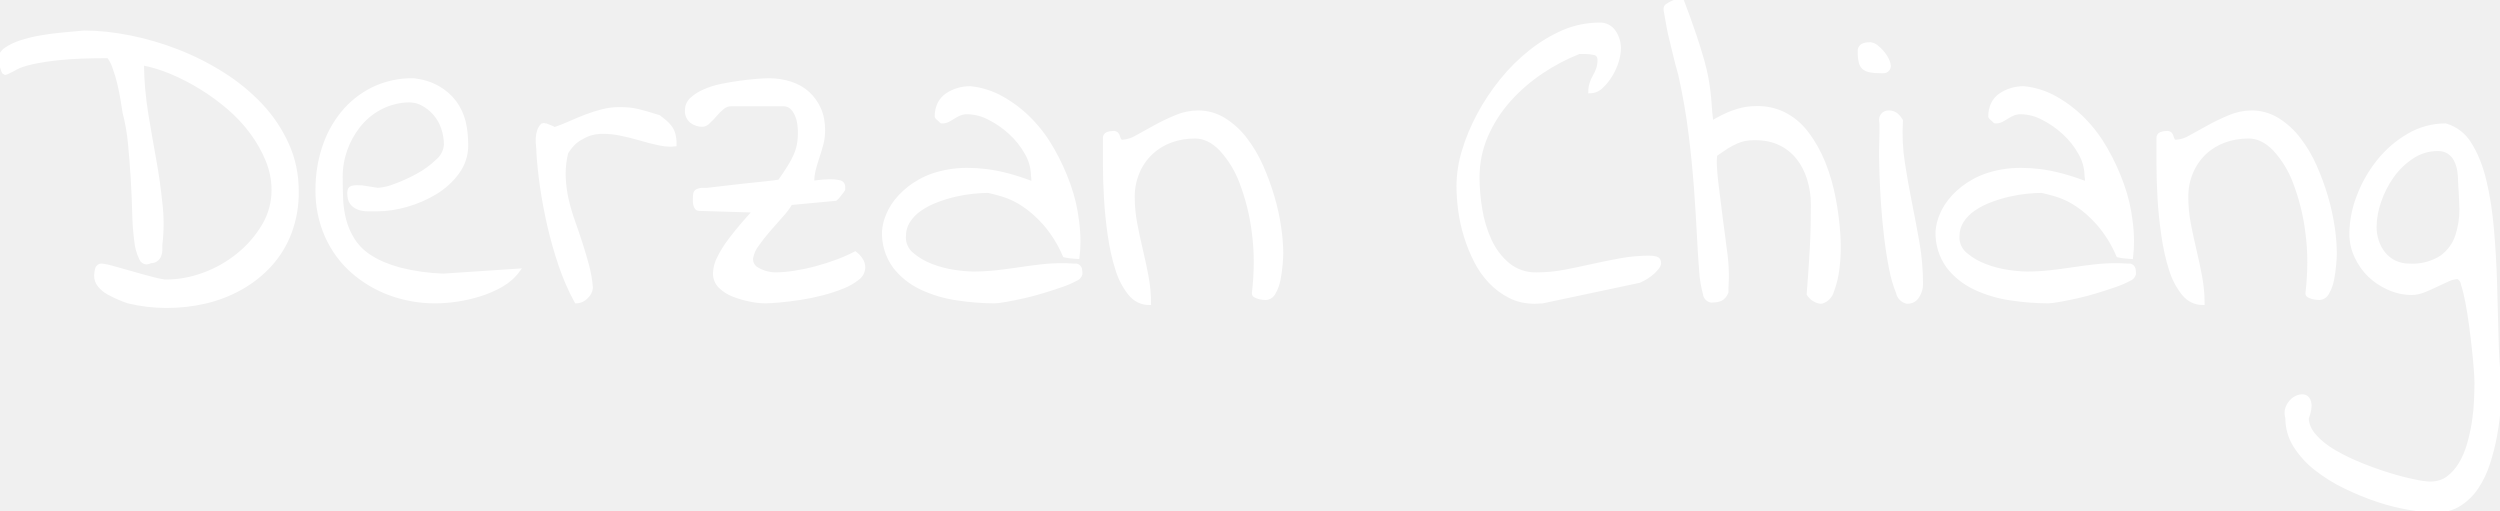
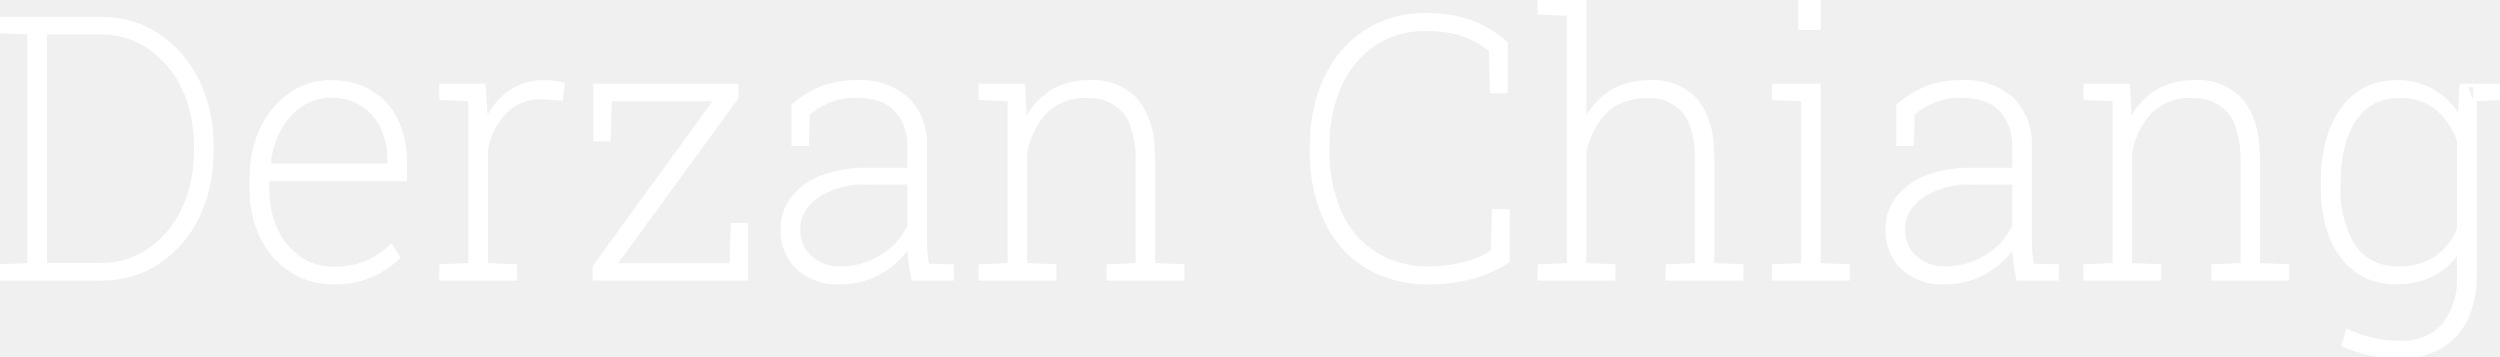
- <svg xmlns="http://www.w3.org/2000/svg" width="700.195" height="143.088" viewBox="0 0 700.195 143.088">
+ <svg xmlns="http://www.w3.org/2000/svg" width="682.91" height="97.519" viewBox="0 0 682.91 97.519">
  <g id="svgGroup" stroke-linecap="round" fill-rule="evenodd" font-size="9pt" stroke="#000" stroke-width="0.25mm" fill="#ffffff" style="stroke:#ffffff;stroke-width:0.25mm;fill:#ffffff">
-     <path d="M 46.055 78.75 L 46.641 78.75 Q 51.797 78.75 57.07 76.816 Q 62.344 74.883 66.68 71.367 A 30.536 30.536 0 0 0 73.77 63.223 A 19.252 19.252 0 0 0 76.523 53.203 Q 76.523 48.984 74.883 44.941 A 36.067 36.067 0 0 0 70.488 37.148 Q 67.734 33.398 64.043 30.234 A 61.106 61.106 0 0 0 56.25 24.551 Q 52.148 22.031 47.93 20.273 A 39.454 39.454 0 0 0 39.844 17.813 A 95.331 95.331 0 0 0 41.074 31.992 A 940.337 940.337 0 0 0 43.301 44.824 A 152.973 152.973 0 0 1 45 56.836 A 49.136 49.136 0 0 1 45.352 62.695 A 49.136 49.136 0 0 1 45 68.555 L 45 70.02 A 4.217 4.217 0 0 1 44.707 71.543 Q 44.414 72.305 43.77 72.773 A 2.617 2.617 0 0 1 42.188 73.242 A 2.521 2.521 0 0 1 41.018 73.583 A 1.749 1.749 0 0 1 39.492 72.539 A 14.478 14.478 0 0 1 38.086 67.559 A 70.898 70.898 0 0 1 37.5 59.648 Q 37.383 55.078 37.09 50.098 A 254.99 254.99 0 0 0 36.328 40.313 A 55.457 55.457 0 0 0 34.805 31.523 A 447.789 447.789 0 0 1 34.219 27.891 Q 33.867 25.664 33.281 23.262 A 40.071 40.071 0 0 0 31.934 18.809 A 9.857 9.857 0 0 0 30.352 15.82 Q 21.914 15.82 16.875 16.348 A 67.096 67.096 0 0 0 8.848 17.578 Q 5.859 18.281 4.512 19.043 A 28.501 28.501 0 0 1 2.109 20.273 L 1.875 20.391 A 0.899 0.899 0 0 1 1.523 20.508 A 0.18 0.18 0 0 1 1.289 20.391 Q 1.172 20.273 1.055 20.273 A 1.272 1.272 0 0 1 0.82 19.805 L 0.527 18.926 A 38.604 38.604 0 0 1 0.176 17.813 A 3.412 3.412 0 0 1 0 16.992 L 0 16.523 Q 0 14.883 1.699 13.711 A 16.307 16.307 0 0 1 5.918 11.719 A 40.107 40.107 0 0 1 11.484 10.371 Q 14.531 9.844 17.168 9.609 A 587.036 587.036 0 0 0 21.621 9.199 A 71.643 71.643 0 0 1 23.555 9.023 Q 29.531 9.023 36.328 10.371 Q 43.125 11.719 49.746 14.297 A 73.921 73.921 0 0 1 62.402 20.684 A 54.409 54.409 0 0 1 73.066 29.414 A 40.062 40.062 0 0 1 80.449 40.43 Q 83.203 46.523 83.203 53.555 A 31.981 31.981 0 0 1 81.211 65.156 A 28.578 28.578 0 0 1 75.703 74.18 A 32.591 32.591 0 0 1 67.5 80.684 A 37.674 37.674 0 0 1 57.539 84.551 Q 52.266 85.781 46.699 85.781 A 45.484 45.484 0 0 1 35.859 84.492 A 36.265 36.265 0 0 1 33.281 83.496 A 30.18 30.18 0 0 1 30.293 82.031 Q 28.828 81.211 27.832 79.98 Q 26.836 78.75 26.836 77.227 A 6.839 6.839 0 0 1 27.129 75.293 A 1.353 1.353 0 0 1 28.594 74.297 A 17.101 17.101 0 0 1 31.582 74.941 A 251.169 251.169 0 0 1 36.797 76.406 A 199.822 199.822 0 0 0 42.305 77.93 A 31.565 31.565 0 0 0 46.055 78.75 Z M 640.326 115.604 A 5.341 5.341 0 0 0 640.547 117.07 A 14.459 14.459 0 0 0 642.773 124.863 A 25.24 25.24 0 0 0 648.633 131.309 A 44.853 44.853 0 0 0 656.836 136.406 Q 661.406 138.633 666.035 140.156 A 59.343 59.343 0 0 0 674.941 142.383 Q 679.219 143.086 682.266 143.086 Q 686.016 143.086 688.887 141.27 A 16.279 16.279 0 0 0 693.75 136.465 Q 695.742 133.477 696.973 129.668 Q 698.203 125.859 698.906 121.992 A 75.778 75.778 0 0 0 699.902 114.434 Q 700.195 110.742 700.195 108.047 A 149.649 149.649 0 0 1 699.316 94.512 Q 699.141 87.07 698.906 79.336 Q 698.672 71.602 698.027 64.16 Q 697.383 56.719 695.918 50.625 Q 694.453 44.531 691.816 40.371 A 11.73 11.73 0 0 0 684.961 35.039 A 20.385 20.385 0 0 0 674.59 37.852 Q 669.727 40.664 666.152 45.117 Q 662.578 49.57 660.527 54.961 A 29.547 29.547 0 0 0 658.477 65.508 A 14.937 14.937 0 0 0 659.883 71.836 Q 661.289 74.883 663.574 77.109 A 18.467 18.467 0 0 0 669.023 80.742 A 15.727 15.727 0 0 0 675.469 82.148 Q 677.109 82.148 678.867 81.445 A 54.545 54.545 0 0 0 682.324 79.922 A 114.874 114.874 0 0 1 685.605 78.398 A 6.97 6.97 0 0 1 688.359 77.695 A 2.266 2.266 0 0 1 689.707 79.57 Q 690.352 81.445 690.938 84.492 A 116.103 116.103 0 0 1 691.992 91.055 A 265.448 265.448 0 0 1 692.813 97.852 Q 693.164 101.133 693.34 103.652 A 59.619 59.619 0 0 1 693.516 107.109 A 126.635 126.635 0 0 1 693.398 112.031 A 55.242 55.242 0 0 1 692.813 118.066 A 50.433 50.433 0 0 1 691.465 124.277 Q 690.586 127.383 689.121 129.844 A 13.444 13.444 0 0 1 685.605 133.828 Q 683.555 135.352 680.625 135.352 A 22.793 22.793 0 0 1 676.406 134.766 A 69.32 69.32 0 0 1 669.492 133.008 A 98.083 98.083 0 0 1 661.523 130.195 A 59.031 59.031 0 0 1 653.965 126.563 Q 650.508 124.57 648.34 122.109 Q 646.172 119.648 646.172 117.07 A 10.046 10.046 0 0 0 646.961 113.673 A 3.796 3.796 0 0 0 646.934 113.203 Q 646.758 111.797 645.996 111.27 A 2.096 2.096 0 0 0 644.773 110.904 A 3.167 3.167 0 0 0 644.121 110.977 Q 643.008 111.211 642.07 112.031 A 5.528 5.528 0 0 0 640.605 114.141 A 3.827 3.827 0 0 0 640.326 115.604 Z M 289.336 50.156 L 289.219 49.102 A 12.736 12.736 0 0 0 287.461 42.891 A 22.442 22.442 0 0 0 282.949 37.207 A 25.936 25.936 0 0 0 277.031 33.105 A 13.612 13.612 0 0 0 270.938 31.523 A 5.499 5.499 0 0 0 268.887 31.875 A 10.019 10.019 0 0 0 267.188 32.754 Q 266.367 33.281 265.605 33.691 A 3.78 3.78 0 0 1 263.789 34.102 A 0.18 0.18 0 0 1 263.555 33.984 L 263.32 33.75 A 11.863 11.863 0 0 0 262.676 33.164 A 1.12 1.12 0 0 1 262.266 32.695 A 8.041 8.041 0 0 1 263.027 29.063 A 6.461 6.461 0 0 1 265.137 26.602 A 11.009 11.009 0 0 1 268.184 25.137 Q 269.883 24.609 271.758 24.609 A 22.773 22.773 0 0 1 280.723 27.48 A 35.096 35.096 0 0 1 288.574 33.516 Q 292.148 37.148 294.844 41.895 A 62.127 62.127 0 0 1 299.355 51.738 A 45.926 45.926 0 0 1 301.758 61.992 A 43.867 43.867 0 0 1 302.141 67.664 A 35.512 35.512 0 0 1 301.875 72.07 A 11.36 11.36 0 0 1 301.172 72.012 A 78.798 78.798 0 0 0 299.883 71.895 A 7.518 7.518 0 0 1 298.711 71.719 L 298.125 71.602 A 34.133 34.133 0 0 0 292.617 62.695 Q 289.57 59.297 286.582 57.363 A 21.832 21.832 0 0 0 281.016 54.668 A 59.693 59.693 0 0 0 276.797 53.555 Q 275.039 53.555 272.637 53.789 Q 270.234 54.023 267.656 54.609 A 39.582 39.582 0 0 0 262.441 56.191 A 21.998 21.998 0 0 0 257.754 58.594 Q 255.703 60 254.473 61.934 Q 253.242 63.867 253.242 66.445 A 6.049 6.049 0 0 0 255.469 71.191 A 18.184 18.184 0 0 0 260.859 74.355 A 29.08 29.08 0 0 0 267.305 76.055 A 39.149 39.149 0 0 0 272.578 76.523 A 58.328 58.328 0 0 0 279.023 76.172 A 161.485 161.485 0 0 0 285.293 75.352 A 177.677 177.677 0 0 1 291.445 74.531 A 53.12 53.12 0 0 1 297.539 74.18 L 298.359 74.18 Q 298.945 74.18 299.59 74.238 Q 300.234 74.297 300.762 74.297 L 301.523 74.297 A 1.432 1.432 0 0 1 302.578 75.352 A 8.54 8.54 0 0 1 302.695 76.758 A 2.275 2.275 0 0 1 301.23 78.281 A 24.539 24.539 0 0 1 297.422 79.922 Q 295.078 80.742 292.207 81.621 A 72.843 72.843 0 0 1 286.699 83.086 A 122.784 122.784 0 0 1 281.777 84.082 Q 279.492 84.492 278.555 84.492 A 70.931 70.931 0 0 1 268.125 83.672 A 35.622 35.622 0 0 1 258.047 80.684 Q 253.477 78.516 250.488 74.648 A 15.824 15.824 0 0 1 247.5 64.688 A 14.587 14.587 0 0 1 248.672 60.117 Q 249.727 57.539 251.953 55.078 A 22.509 22.509 0 0 1 257.578 50.684 Q 260.977 48.75 265.605 47.93 A 30.726 30.726 0 0 1 270.964 47.488 A 44.05 44.05 0 0 1 276.152 47.813 Q 282.07 48.516 289.336 51.328 L 289.336 50.156 Z M 584.414 50.156 L 584.297 49.102 A 12.736 12.736 0 0 0 582.539 42.891 A 22.442 22.442 0 0 0 578.027 37.207 A 25.936 25.936 0 0 0 572.109 33.105 A 13.612 13.612 0 0 0 566.016 31.523 A 5.499 5.499 0 0 0 563.965 31.875 A 10.019 10.019 0 0 0 562.266 32.754 Q 561.445 33.281 560.684 33.691 A 3.78 3.78 0 0 1 558.867 34.102 A 0.18 0.18 0 0 1 558.633 33.984 L 558.398 33.75 A 11.863 11.863 0 0 0 557.754 33.164 A 1.12 1.12 0 0 1 557.344 32.695 A 8.041 8.041 0 0 1 558.105 29.063 A 6.461 6.461 0 0 1 560.215 26.602 A 11.009 11.009 0 0 1 563.262 25.137 Q 564.961 24.609 566.836 24.609 A 22.773 22.773 0 0 1 575.801 27.48 A 35.096 35.096 0 0 1 583.652 33.516 Q 587.227 37.148 589.922 41.895 A 62.127 62.127 0 0 1 594.434 51.738 A 45.926 45.926 0 0 1 596.836 61.992 A 43.867 43.867 0 0 1 597.219 67.664 A 35.512 35.512 0 0 1 596.953 72.07 A 11.36 11.36 0 0 1 596.25 72.012 A 78.798 78.798 0 0 0 594.961 71.895 A 7.518 7.518 0 0 1 593.789 71.719 L 593.203 71.602 A 34.133 34.133 0 0 0 587.695 62.695 Q 584.648 59.297 581.66 57.363 A 21.832 21.832 0 0 0 576.094 54.668 A 59.693 59.693 0 0 0 571.875 53.555 Q 570.117 53.555 567.715 53.789 Q 565.313 54.023 562.734 54.609 A 39.582 39.582 0 0 0 557.52 56.191 A 21.998 21.998 0 0 0 552.832 58.594 Q 550.781 60 549.551 61.934 Q 548.32 63.867 548.32 66.445 A 6.049 6.049 0 0 0 550.547 71.191 A 18.184 18.184 0 0 0 555.938 74.355 A 29.08 29.08 0 0 0 562.383 76.055 A 39.149 39.149 0 0 0 567.656 76.523 A 58.328 58.328 0 0 0 574.102 76.172 A 161.485 161.485 0 0 0 580.371 75.352 A 177.677 177.677 0 0 1 586.523 74.531 A 53.12 53.12 0 0 1 592.617 74.18 L 593.438 74.18 Q 594.023 74.18 594.668 74.238 Q 595.313 74.297 595.84 74.297 L 596.602 74.297 A 1.432 1.432 0 0 1 597.656 75.352 A 8.54 8.54 0 0 1 597.773 76.758 A 2.275 2.275 0 0 1 596.309 78.281 A 24.539 24.539 0 0 1 592.5 79.922 Q 590.156 80.742 587.285 81.621 A 72.843 72.843 0 0 1 581.777 83.086 A 122.784 122.784 0 0 1 576.855 84.082 Q 574.57 84.492 573.633 84.492 A 70.931 70.931 0 0 1 563.203 83.672 A 35.622 35.622 0 0 1 553.125 80.684 Q 548.555 78.516 545.566 74.648 A 15.824 15.824 0 0 1 542.578 64.688 A 14.587 14.587 0 0 1 543.75 60.117 Q 544.805 57.539 547.031 55.078 A 22.509 22.509 0 0 1 552.656 50.684 Q 556.055 48.75 560.684 47.93 A 30.726 30.726 0 0 1 566.042 47.488 A 44.05 44.05 0 0 1 571.23 47.813 Q 577.148 48.516 584.414 51.328 L 584.414 50.156 Z M 124.219 77.109 L 145.195 75.703 Q 143.32 78.281 140.449 79.922 A 30.239 30.239 0 0 1 134.355 82.559 Q 131.133 83.555 127.969 84.023 A 40.868 40.868 0 0 1 121.992 84.492 A 36.292 36.292 0 0 1 109.219 82.266 A 33.296 33.296 0 0 1 98.672 75.996 Q 94.102 71.953 91.465 66.152 A 31.232 31.232 0 0 1 88.828 53.086 Q 88.828 46.992 90.645 41.426 A 29.901 29.901 0 0 1 95.918 31.641 A 25.871 25.871 0 0 1 104.355 24.902 A 25.242 25.242 0 0 1 115.898 22.383 Q 119.766 22.852 122.637 24.492 A 15.287 15.287 0 0 1 127.324 28.535 Q 129.141 30.938 129.961 34.102 Q 130.664 37.148 130.664 40.664 A 12.676 12.676 0 0 1 128.203 48.281 Q 125.742 51.68 121.992 53.965 A 32.518 32.518 0 0 1 113.906 57.48 Q 109.57 58.711 105.82 58.711 L 102.949 58.711 A 7.047 7.047 0 0 1 100.313 58.242 A 4.266 4.266 0 0 1 98.438 56.836 Q 97.734 55.898 97.734 54.023 A 2.525 2.525 0 0 1 97.91 53.027 A 1.288 1.288 0 0 1 98.906 52.441 Q 99.727 52.266 101.367 52.383 Q 103.008 52.617 105.82 53.086 A 15.486 15.486 0 0 0 110.566 51.973 A 44.869 44.869 0 0 0 116.895 49.102 A 25.188 25.188 0 0 0 122.461 45.059 A 6.481 6.481 0 0 0 124.805 40.547 A 14.551 14.551 0 0 0 124.043 35.918 Q 123.281 33.633 121.758 31.875 A 11.881 11.881 0 0 0 118.184 29.063 Q 116.133 28.008 113.555 28.242 A 18.182 18.182 0 0 0 106.113 30.469 A 18.92 18.92 0 0 0 100.43 35.332 A 23.251 23.251 0 0 0 96.797 41.953 A 22.608 22.608 0 0 0 95.508 49.57 A 158.54 158.54 0 0 0 95.625 55.664 A 27.95 27.95 0 0 0 96.504 61.641 A 19.897 19.897 0 0 0 98.965 67.266 A 15.52 15.52 0 0 0 103.887 72.012 Q 107.109 74.063 112.031 75.41 A 57.498 57.498 0 0 0 124.219 77.109 Z M 466.406 2.813 L 466.406 2.344 A 1.122 1.122 0 0 1 466.992 1.465 A 8.717 8.717 0 0 1 468.34 0.703 Q 469.102 0.352 469.863 0.176 A 5.75 5.75 0 0 1 471.094 0 A 261.491 261.491 0 0 1 474.668 9.902 A 153.022 153.022 0 0 1 476.836 16.875 Q 477.656 19.805 478.008 21.797 A 77.797 77.797 0 0 1 478.594 25.664 A 59.223 59.223 0 0 1 478.945 29.531 Q 479.063 31.523 479.414 34.336 Q 485.508 30.586 490.488 30.234 A 22.525 22.525 0 0 1 492.074 30.177 A 16.874 16.874 0 0 1 499.336 31.699 A 18.226 18.226 0 0 1 506.074 37.266 Q 508.945 41.016 510.82 45.703 Q 512.695 50.391 513.691 55.664 A 80.849 80.849 0 0 1 514.98 65.859 A 57.558 57.558 0 0 1 515.085 69.278 A 45.073 45.073 0 0 1 514.746 74.941 A 26.244 26.244 0 0 1 513.164 81.621 A 4.376 4.376 0 0 1 510.352 84.551 A 2.146 2.146 0 0 1 509.862 84.607 A 4.849 4.849 0 0 1 506.484 82.383 Q 506.719 79.336 506.953 76.055 A 369.661 369.661 0 0 0 507.363 69.492 Q 507.539 66.211 507.598 63.047 Q 507.656 59.883 507.656 57.305 A 23.98 23.98 0 0 0 506.602 50.156 Q 505.547 46.758 503.555 44.238 A 14.248 14.248 0 0 0 498.574 40.254 Q 495.586 38.789 491.484 38.789 Q 489.844 38.789 488.672 39.023 Q 487.5 39.258 486.328 39.785 A 27.933 27.933 0 0 0 483.75 41.133 A 282.231 282.231 0 0 0 480.469 43.359 Q 480.469 43.594 480.41 44.238 A 14.282 14.282 0 0 0 480.352 45 Q 480.352 47.578 480.879 51.855 A 2770.141 2770.141 0 0 0 481.992 60.762 Q 482.578 65.391 483.164 69.727 A 54.867 54.867 0 0 1 483.75 76.758 L 483.75 77.695 Q 483.75 78.398 483.691 79.219 Q 483.633 80.039 483.633 80.742 L 483.633 81.797 A 3.569 3.569 0 0 1 481.934 83.848 Q 480.938 84.258 479.531 84.258 A 1.589 1.589 0 0 1 479.27 84.28 A 2.248 2.248 0 0 1 477.422 82.266 A 31.301 31.301 0 0 1 476.367 75.82 Q 476.016 71.602 475.723 65.625 A 536.61 536.61 0 0 0 474.902 52.5 A 306.971 306.971 0 0 0 473.379 37.324 Q 472.383 29.297 470.508 20.859 Q 469.57 17.578 469.043 15.293 A 165.416 165.416 0 0 0 468.047 11.191 Q 467.578 9.375 467.227 7.441 A 626.199 626.199 0 0 1 466.406 2.813 Z M 211.289 59.063 L 195.82 58.594 Q 195.352 58.594 195.059 58.242 A 2.039 2.039 0 0 1 194.648 57.363 A 4.6 4.6 0 0 1 194.531 56.367 L 194.531 55.781 Q 194.531 54.727 194.648 54.199 Q 194.766 53.672 195.234 53.438 A 4.165 4.165 0 0 1 196.406 53.086 L 198.047 53.086 Q 199.219 52.969 202.031 52.617 A 349.661 349.661 0 0 1 208.125 51.914 A 1229.873 1229.873 0 0 1 214.277 51.27 Q 217.148 50.977 218.32 50.742 A 90.107 90.107 0 0 0 221.016 46.699 A 25.702 25.702 0 0 0 222.715 43.535 Q 223.359 42.07 223.652 40.547 A 19.512 19.512 0 0 0 223.945 36.914 A 16.809 16.809 0 0 0 223.77 34.688 Q 223.594 33.398 223.066 32.168 Q 222.539 30.938 221.66 30.117 A 3.215 3.215 0 0 0 219.375 29.297 L 204.727 29.297 Q 203.438 29.297 202.324 30.234 A 15.993 15.993 0 0 0 200.332 32.227 A 16.625 16.625 0 0 1 198.516 34.102 A 2.571 2.571 0 0 1 196.875 35.039 A 5.012 5.012 0 0 1 193.594 33.984 A 3.71 3.71 0 0 1 192.305 30.938 Q 192.305 29.063 193.652 27.773 A 12.525 12.525 0 0 1 197.227 25.488 A 23.028 23.028 0 0 1 202.031 23.965 Q 204.609 23.438 207.188 23.086 Q 209.766 22.734 211.934 22.559 A 44.394 44.394 0 0 1 215.273 22.383 Q 218.555 22.383 221.426 23.32 Q 224.297 24.258 226.289 26.074 Q 228.281 27.891 229.453 30.469 Q 230.625 33.047 230.625 36.445 A 14.989 14.989 0 0 1 230.156 40.313 A 60.024 60.024 0 0 1 229.102 43.828 A 60.024 60.024 0 0 0 228.047 47.344 A 14.504 14.504 0 0 0 227.578 51.094 A 32.067 32.067 0 0 0 229.043 50.918 Q 230.391 50.742 232.031 50.684 Q 233.672 50.625 234.961 50.918 A 1.368 1.368 0 0 1 236.25 52.266 L 236.25 52.559 L 236.25 52.734 L 236.25 53.086 Q 235.898 53.672 235.02 54.727 A 4.987 4.987 0 0 1 234.023 55.781 L 221.484 56.953 A 20.86 20.86 0 0 1 218.789 60.527 A 182.078 182.078 0 0 0 215.273 64.512 A 54.734 54.734 0 0 0 212.109 68.555 A 8.635 8.635 0 0 0 210.469 72.188 A 3.253 3.253 0 0 0 210.435 72.648 A 3.14 3.14 0 0 0 211.641 75.059 A 10.426 10.426 0 0 0 217.031 76.758 Q 219.609 76.758 222.598 76.289 A 57.466 57.466 0 0 0 228.633 75 Q 231.68 74.18 234.492 73.125 A 44.069 44.069 0 0 0 239.531 70.898 A 7.078 7.078 0 0 1 241.172 72.656 Q 241.875 73.711 241.875 74.883 A 3.95 3.95 0 0 1 240.234 77.988 A 16.414 16.414 0 0 1 236.016 80.391 Q 233.438 81.445 230.273 82.266 A 61.632 61.632 0 0 1 224.004 83.555 Q 220.898 84.023 218.262 84.258 Q 215.625 84.492 214.219 84.492 A 21.748 21.748 0 0 1 210.176 84.023 A 27.937 27.937 0 0 1 205.488 82.676 A 10.762 10.762 0 0 1 201.68 80.273 A 5.097 5.097 0 0 1 200.156 76.523 A 10.12 10.12 0 0 1 201.387 72.07 Q 202.617 69.609 204.434 67.207 Q 206.25 64.805 208.125 62.637 A 170.456 170.456 0 0 1 211.289 59.063 Z M 459.141 78.75 L 432.07 84.492 Q 431.836 84.492 431.074 84.551 Q 430.313 84.609 429.844 84.609 Q 425.977 84.609 422.871 83.027 A 20.268 20.268 0 0 1 417.363 78.926 A 24.565 24.565 0 0 1 413.262 73.066 A 43.365 43.365 0 0 1 410.449 66.094 A 43.973 43.973 0 0 1 408.867 58.828 A 53.288 53.288 0 0 1 408.398 52.031 A 34.145 34.145 0 0 1 409.922 42.246 Q 411.445 37.148 414.141 32.109 Q 416.836 27.07 420.527 22.5 A 51.403 51.403 0 0 1 428.672 14.414 A 41.475 41.475 0 0 1 438.047 8.789 A 26.063 26.063 0 0 1 447.891 6.797 A 4.732 4.732 0 0 1 452.109 8.906 A 8.267 8.267 0 0 1 453.516 13.594 Q 453.516 15.117 452.93 17.109 Q 452.344 19.102 451.172 21.035 A 14.939 14.939 0 0 1 448.535 24.316 A 4.662 4.662 0 0 1 445.313 25.664 Q 445.313 24.492 445.664 23.379 Q 446.016 22.266 446.602 21.27 Q 447.188 20.273 447.539 19.219 A 7.381 7.381 0 0 0 447.891 16.875 Q 447.891 15.234 446.543 14.941 Q 445.195 14.648 443.906 14.648 L 442.969 14.648 L 442.266 14.648 A 54.794 54.794 0 0 0 431.719 20.215 Q 426.563 23.672 422.578 28.184 A 37.127 37.127 0 0 0 416.25 38.145 Q 413.906 43.594 413.906 49.805 A 55.406 55.406 0 0 0 414.668 58.535 A 33.338 33.338 0 0 0 417.305 67.324 Q 419.18 71.367 422.402 74.063 A 12.088 12.088 0 0 0 430.43 76.758 A 41.434 41.434 0 0 0 438.34 75.996 Q 442.266 75.234 446.191 74.355 A 186.159 186.159 0 0 1 454.043 72.773 Q 457.969 72.07 461.953 72.07 Q 462.891 72.07 463.828 72.305 Q 464.766 72.539 464.766 73.711 Q 464.766 74.297 464.063 75.176 A 10.449 10.449 0 0 1 462.305 76.875 Q 461.25 77.695 460.313 78.164 L 459.141 78.75 Z M 310.137 37.441 A 1.276 1.276 0 0 0 309.375 38.789 L 309.375 45.879 A 167.935 167.935 0 0 0 309.668 55.488 A 121.176 121.176 0 0 0 310.723 65.859 Q 311.484 71.133 312.832 75.352 A 20.571 20.571 0 0 0 316.406 82.266 Q 318.633 84.961 321.914 84.961 Q 321.914 81.211 321.211 77.461 A 157.193 157.193 0 0 0 319.629 70.02 A 165.86 165.86 0 0 1 318.047 62.637 Q 317.344 58.945 317.344 55.195 A 17.462 17.462 0 0 1 318.691 48.281 A 15.956 15.956 0 0 1 322.383 42.891 A 15.93 15.93 0 0 1 327.891 39.492 Q 331.055 38.32 334.688 38.32 Q 338.555 38.32 341.953 41.836 A 28.412 28.412 0 0 1 347.695 51.328 A 59.737 59.737 0 0 1 351.094 65.215 A 61.922 61.922 0 0 1 351.621 73.403 A 75.344 75.344 0 0 1 351.094 82.148 A 0.76 0.76 0 0 0 351.504 82.852 Q 351.914 83.086 352.5 83.262 Q 353.086 83.438 353.672 83.496 A 9.659 9.659 0 0 0 354.492 83.555 A 2.721 2.721 0 0 0 356.836 81.973 Q 357.773 80.391 358.184 78.281 A 39.101 39.101 0 0 0 358.77 74.063 A 41.722 41.722 0 0 0 358.945 70.898 A 52.665 52.665 0 0 0 358.359 63.691 Q 357.773 59.531 356.484 55.137 A 69.023 69.023 0 0 0 353.32 46.523 A 36.63 36.63 0 0 0 348.809 38.906 A 22.427 22.427 0 0 0 342.832 33.457 A 13.73 13.73 0 0 0 335.508 31.406 A 15.956 15.956 0 0 0 329.355 32.695 Q 326.25 33.984 323.496 35.508 Q 320.742 37.031 318.398 38.32 A 8.671 8.671 0 0 1 314.414 39.609 Q 313.828 39.609 313.594 39.199 A 3.448 3.448 0 0 1 313.242 38.32 Q 313.125 37.852 312.832 37.5 A 1.233 1.233 0 0 0 311.836 37.148 Q 310.898 37.148 310.137 37.441 Z M 605.215 37.441 A 1.276 1.276 0 0 0 604.453 38.789 L 604.453 45.879 A 167.935 167.935 0 0 0 604.746 55.488 A 121.176 121.176 0 0 0 605.801 65.859 Q 606.563 71.133 607.91 75.352 A 20.571 20.571 0 0 0 611.484 82.266 Q 613.711 84.961 616.992 84.961 Q 616.992 81.211 616.289 77.461 A 157.193 157.193 0 0 0 614.707 70.02 A 165.86 165.86 0 0 1 613.125 62.637 Q 612.422 58.945 612.422 55.195 A 17.462 17.462 0 0 1 613.77 48.281 A 15.956 15.956 0 0 1 617.461 42.891 A 15.93 15.93 0 0 1 622.969 39.492 Q 626.133 38.32 629.766 38.32 Q 633.633 38.32 637.031 41.836 A 28.412 28.412 0 0 1 642.773 51.328 A 59.737 59.737 0 0 1 646.172 65.215 A 61.922 61.922 0 0 1 646.699 73.403 A 75.344 75.344 0 0 1 646.172 82.148 A 0.76 0.76 0 0 0 646.582 82.852 Q 646.992 83.086 647.578 83.262 Q 648.164 83.438 648.75 83.496 A 9.659 9.659 0 0 0 649.57 83.555 A 2.721 2.721 0 0 0 651.914 81.973 Q 652.852 80.391 653.262 78.281 A 39.101 39.101 0 0 0 653.848 74.063 A 41.722 41.722 0 0 0 654.023 70.898 A 52.665 52.665 0 0 0 653.438 63.691 Q 652.852 59.531 651.563 55.137 A 69.023 69.023 0 0 0 648.398 46.523 A 36.63 36.63 0 0 0 643.887 38.906 A 22.427 22.427 0 0 0 637.91 33.457 A 13.73 13.73 0 0 0 630.586 31.406 A 15.956 15.956 0 0 0 624.434 32.695 Q 621.328 33.984 618.574 35.508 Q 615.82 37.031 613.477 38.32 A 8.671 8.671 0 0 1 609.492 39.609 Q 608.906 39.609 608.672 39.199 A 3.448 3.448 0 0 1 608.32 38.32 Q 608.203 37.852 607.91 37.5 A 1.233 1.233 0 0 0 606.914 37.148 Q 605.977 37.148 605.215 37.441 Z M 151.875 35.039 L 152.109 35.039 A 0.09 0.09 0 0 0 152.227 34.98 Q 152.227 34.922 152.344 34.922 A 0.09 0.09 0 0 1 152.461 34.98 Q 152.461 35.039 152.695 35.039 L 152.93 35.039 Q 153.164 35.156 154.102 35.508 A 3.848 3.848 0 0 1 155.273 36.094 A 47.148 47.148 0 0 0 159.609 34.395 Q 161.836 33.398 164.121 32.52 A 39.722 39.722 0 0 1 168.75 31.055 A 18.809 18.809 0 0 1 173.32 30.469 A 30.715 30.715 0 0 1 176.191 30.586 A 17.97 17.97 0 0 1 178.652 30.996 Q 179.883 31.289 181.289 31.699 Q 182.695 32.109 184.57 32.695 A 37.088 37.088 0 0 1 186.27 34.043 Q 187.031 34.688 187.676 35.508 A 5.959 5.959 0 0 1 188.672 37.5 A 10.871 10.871 0 0 1 189.023 40.547 A 9.799 9.799 0 0 1 187.809 40.619 A 15.636 15.636 0 0 1 184.629 40.254 A 65.575 65.575 0 0 1 179.355 38.906 Q 176.602 38.086 173.672 37.5 A 24.055 24.055 0 0 0 168.952 37.012 A 20.832 20.832 0 0 0 168.047 37.031 A 10.541 10.541 0 0 0 163.008 38.555 Q 160.547 39.727 158.672 42.773 A 24.904 24.904 0 0 0 157.954 48.631 A 23.033 23.033 0 0 0 157.969 49.453 A 34.422 34.422 0 0 0 158.789 55.84 Q 159.492 58.945 160.605 62.051 Q 161.719 65.156 162.715 68.262 Q 163.711 71.367 164.531 74.414 A 33.298 33.298 0 0 1 165.586 80.625 A 3.825 3.825 0 0 1 164.297 83.145 A 3.958 3.958 0 0 1 161.367 84.492 Q 158.789 79.805 156.914 74.297 A 112.514 112.514 0 0 1 153.75 63.164 A 133.793 133.793 0 0 1 151.699 52.207 Q 150.938 46.875 150.703 42.539 Q 150.703 41.719 150.586 40.723 Q 150.469 39.727 150.527 38.672 A 8.175 8.175 0 0 1 150.879 36.68 Q 151.172 35.742 151.875 35.039 Z M 526.758 43.945 L 526.758 42.188 Q 526.758 40.898 526.816 39.492 A 64.831 64.831 0 0 0 526.875 36.797 L 526.875 35.039 A 8.104 8.104 0 0 1 526.803 34.007 A 2.134 2.134 0 0 1 528.984 31.406 A 3.338 3.338 0 0 1 530.977 31.992 Q 531.797 32.578 532.5 33.75 Q 532.148 39.844 533.027 45.527 Q 533.906 51.211 535.02 56.777 Q 536.133 62.344 537.129 67.969 A 67.113 67.113 0 0 1 538.125 79.688 Q 538.125 81.328 537.129 82.969 Q 536.133 84.609 534.141 84.609 A 3.375 3.375 0 0 1 531.504 81.973 A 35.743 35.743 0 0 1 529.57 75.293 Q 528.75 71.25 528.164 66.328 A 176.88 176.88 0 0 1 527.285 56.895 A 255.077 255.077 0 0 1 526.875 48.809 A 180.003 180.003 0 0 1 526.758 43.945 Z M 665.156 63.516 A 12.7 12.7 0 0 0 665.801 67.559 Q 666.445 69.492 667.676 71.016 A 8.771 8.771 0 0 0 670.723 73.418 A 9.16 9.16 0 0 0 674.766 74.297 A 14.909 14.909 0 0 0 683.848 71.953 Q 686.953 69.609 688.125 66.094 A 23.566 23.566 0 0 0 689.297 58.594 A 174.502 174.502 0 0 0 688.945 51.211 Q 688.945 49.57 688.711 47.93 A 9.892 9.892 0 0 0 687.773 44.883 A 5.654 5.654 0 0 0 685.84 42.656 A 5.485 5.485 0 0 0 682.734 41.836 A 12.71 12.71 0 0 0 675.586 44.004 Q 672.305 46.172 670.02 49.395 A 27.112 27.112 0 0 0 666.445 56.426 A 22.205 22.205 0 0 0 665.156 63.516 Z M 527.344 20.039 L 526.758 20.039 Q 525 20.039 523.828 19.805 A 4.115 4.115 0 0 1 522.012 19.043 Q 521.367 18.516 521.074 17.461 A 11.457 11.457 0 0 1 520.781 14.531 A 1.831 1.831 0 0 1 521.602 12.715 Q 522.422 12.305 523.711 12.305 A 1.138 1.138 0 0 1 523.872 12.294 A 3.538 3.538 0 0 1 525.879 13.301 A 10.434 10.434 0 0 1 528.105 15.82 Q 528.984 17.227 529.102 18.398 A 1.944 1.944 0 0 1 529.108 18.56 A 1.594 1.594 0 0 1 527.344 20.039 Z" vector-effect="non-scaling-stroke" />
+     <path d="M 440.82 76.172 L 420.508 76.172 L 420.508 72.656 L 428.467 72.314 L 428.467 3.857 L 420.508 3.516 L 420.508 0 L 432.861 0 L 432.861 33.447 A 19.149 19.149 0 0 1 439.893 25.269 Q 444.434 22.363 450.781 22.363 A 15.655 15.655 0 0 1 463.452 27.539 A 21.216 21.216 0 0 1 467.642 39.54 A 47.694 47.694 0 0 1 467.822 43.799 L 467.822 72.314 L 475.781 72.656 L 475.781 76.172 L 455.469 76.172 L 455.469 72.656 L 463.428 72.314 L 463.428 43.701 A 24.966 24.966 0 0 0 461.409 32.628 A 10.532 10.532 0 0 0 459.839 30.298 A 12.461 12.461 0 0 0 450.098 26.318 Q 442.676 26.318 438.477 30.591 A 21.669 21.669 0 0 0 432.861 41.65 L 432.861 72.314 L 440.82 72.656 L 440.82 76.172 Z M 288.086 76.172 L 267.773 76.172 L 267.773 72.656 L 275.732 72.314 L 275.732 27.197 L 267.773 26.855 L 267.773 23.34 L 279.59 23.34 L 280.029 33.447 A 19.067 19.067 0 0 1 286.914 25.269 A 19.198 19.198 0 0 1 297.656 22.363 A 15.929 15.929 0 0 1 310.693 27.686 A 21.916 21.916 0 0 1 314.877 39.747 A 50.098 50.098 0 0 1 315.088 44.482 L 315.088 72.314 L 323.047 72.656 L 323.047 76.172 L 302.734 76.172 L 302.734 72.656 L 310.693 72.314 L 310.693 44.482 A 27.846 27.846 0 0 0 308.824 33.213 A 11.023 11.023 0 0 0 307.056 30.42 A 12.779 12.779 0 0 0 296.973 26.318 A 14.965 14.965 0 0 0 285.498 30.64 A 21.974 21.974 0 0 0 280.127 41.797 L 280.127 72.314 L 288.086 72.656 L 288.086 76.172 Z M 589.893 76.172 L 569.58 76.172 L 569.58 72.656 L 577.539 72.314 L 577.539 27.197 L 569.58 26.855 L 569.58 23.34 L 581.396 23.34 L 581.836 33.447 A 19.067 19.067 0 0 1 588.721 25.269 A 19.198 19.198 0 0 1 599.463 22.363 A 15.929 15.929 0 0 1 612.5 27.686 A 21.916 21.916 0 0 1 616.683 39.747 A 50.098 50.098 0 0 1 616.895 44.482 L 616.895 72.314 L 624.854 72.656 L 624.854 76.172 L 604.541 76.172 L 604.541 72.656 L 612.5 72.314 L 612.5 44.482 A 27.846 27.846 0 0 0 610.631 33.213 A 11.023 11.023 0 0 0 608.862 30.42 A 12.779 12.779 0 0 0 598.779 26.318 A 14.965 14.965 0 0 0 587.305 30.64 A 21.974 21.974 0 0 0 581.934 41.797 L 581.934 72.314 L 589.893 72.656 L 589.893 76.172 Z M 358.252 41.113 L 358.252 40.186 Q 358.252 29.492 362.134 21.362 A 30.551 30.551 0 0 1 373.022 8.643 A 29.302 29.302 0 0 1 389.453 4.053 A 34.776 34.776 0 0 1 402.051 6.055 Q 407.178 8.057 411.377 11.719 L 411.377 25 L 407.471 25 L 407.178 13.623 A 29.61 29.61 0 0 0 402.344 10.571 A 23.28 23.28 0 0 0 396.753 8.667 A 35.761 35.761 0 0 0 389.404 8.008 Q 381.396 8.008 375.366 12.061 A 26.601 26.601 0 0 0 366.016 23.34 A 39.739 39.739 0 0 0 362.695 40.088 L 362.695 41.113 A 40.285 40.285 0 0 0 366.016 58.032 A 25.549 25.549 0 0 0 375.586 69.263 A 27.417 27.417 0 0 0 390.625 73.242 A 36.144 36.144 0 0 0 400.049 72.021 A 25.575 25.575 0 0 0 407.715 68.701 L 408.008 57.617 L 411.914 57.617 L 411.914 71.338 A 33.803 33.803 0 0 1 402.051 75.732 A 43.614 43.614 0 0 1 390.625 77.197 A 32.315 32.315 0 0 1 372.949 72.607 A 29.038 29.038 0 0 1 361.987 59.863 A 44.576 44.576 0 0 1 358.252 41.113 Z M 203.857 76.172 L 162.354 76.172 L 162.354 72.852 L 195.557 27.197 L 166.65 27.197 L 166.357 38.135 L 162.549 38.135 L 162.549 23.34 L 201.221 23.34 L 201.221 26.758 L 167.92 72.363 L 199.756 72.363 L 200.098 61.377 L 203.857 61.377 L 203.857 76.172 Z M 640.088 94.238 L 641.26 90.43 A 37.791 37.791 0 0 0 648.022 92.749 A 32.232 32.232 0 0 0 655.469 93.555 A 14.971 14.971 0 0 0 667.529 88.745 A 19.786 19.786 0 0 0 671.631 75.488 L 671.631 68.506 A 18.724 18.724 0 0 1 664.673 74.878 Q 660.352 77.197 654.541 77.197 Q 648.242 77.197 643.75 73.975 Q 639.258 70.752 636.841 64.868 Q 634.424 58.984 634.424 50.977 L 634.424 49.951 Q 634.424 41.553 636.841 35.352 Q 639.258 29.15 643.774 25.757 Q 648.291 22.363 654.639 22.363 A 19.256 19.256 0 0 1 664.868 25 A 19.699 19.699 0 0 1 671.826 32.324 L 672.314 23.34 L 676.074 23.34 L 676.074 75.488 A 25.929 25.929 0 0 1 673.608 87.207 A 17.904 17.904 0 0 1 666.577 94.824 A 21.352 21.352 0 0 1 655.566 97.51 Q 651.758 97.51 647.51 96.631 A 32.588 32.588 0 0 1 640.088 94.238 Z M 236.865 46.289 L 248.34 46.289 L 248.34 39.941 Q 248.34 33.838 244.751 30.029 Q 241.162 26.221 233.74 26.221 A 18.536 18.536 0 0 0 226.416 27.612 A 20.922 20.922 0 0 0 220.752 31.104 L 220.508 39.404 L 216.65 39.404 L 216.65 28.857 A 26.195 26.195 0 0 1 224.219 24.097 A 25.036 25.036 0 0 1 233.838 22.363 A 19.364 19.364 0 0 1 247.881 27.057 A 14.123 14.123 0 0 1 247.9 27.075 A 17.267 17.267 0 0 1 252.734 40.039 L 252.734 65.527 A 42.031 42.031 0 0 0 252.881 69.067 A 40.596 40.596 0 0 0 253.32 72.51 L 260.107 72.656 L 260.107 76.172 L 249.414 76.172 A 82.336 82.336 0 0 1 248.608 71.24 A 42.002 42.002 0 0 1 248.34 67.09 A 22.875 22.875 0 0 1 240.479 74.365 A 21.854 21.854 0 0 1 229.395 77.197 A 15.944 15.944 0 0 1 217.92 73.193 A 14.023 14.023 0 0 1 213.721 62.549 A 13.497 13.497 0 0 1 216.553 54.053 A 18.379 18.379 0 0 1 224.585 48.34 A 33.4 33.4 0 0 1 236.865 46.289 Z M 538.672 46.289 L 550.146 46.289 L 550.146 39.941 Q 550.146 33.838 546.558 30.029 Q 542.969 26.221 535.547 26.221 A 18.536 18.536 0 0 0 528.223 27.612 A 20.922 20.922 0 0 0 522.559 31.104 L 522.314 39.404 L 518.457 39.404 L 518.457 28.857 A 26.195 26.195 0 0 1 526.025 24.097 A 25.036 25.036 0 0 1 535.645 22.363 A 19.364 19.364 0 0 1 549.688 27.057 A 14.123 14.123 0 0 1 549.707 27.075 A 17.267 17.267 0 0 1 554.541 40.039 L 554.541 65.527 A 42.031 42.031 0 0 0 554.687 69.067 A 40.596 40.596 0 0 0 555.127 72.51 L 561.914 72.656 L 561.914 76.172 L 551.221 76.172 A 82.336 82.336 0 0 1 550.415 71.24 A 42.002 42.002 0 0 1 550.146 67.09 A 22.875 22.875 0 0 1 542.285 74.365 A 21.854 21.854 0 0 1 531.201 77.197 A 15.944 15.944 0 0 1 519.727 73.193 A 14.023 14.023 0 0 1 515.527 62.549 A 13.497 13.497 0 0 1 518.359 54.053 A 18.379 18.379 0 0 1 526.392 48.34 A 33.4 33.4 0 0 1 538.672 46.289 Z M 27.49 76.172 L 0 76.172 L 0 72.656 L 7.959 72.314 L 7.959 8.936 L 0 8.594 L 0 5.078 L 7.959 5.078 L 27.393 5.078 Q 36.279 5.078 43.14 9.595 Q 50 14.111 53.931 21.997 A 40.028 40.028 0 0 1 57.861 40.088 L 57.861 41.162 Q 57.861 51.318 53.979 59.204 A 30.996 30.996 0 0 1 43.262 71.631 A 27.842 27.842 0 0 1 27.49 76.172 Z M 68.652 51.514 L 68.652 48.633 Q 68.652 41.064 71.533 35.132 A 23.683 23.683 0 0 1 79.346 25.781 A 18.927 18.927 0 0 1 90.381 22.363 Q 96.68 22.363 101.221 25.098 Q 105.762 27.832 108.228 32.788 A 25.967 25.967 0 0 1 110.693 44.482 L 110.693 49.023 L 73.145 49.023 L 73.096 51.904 Q 73.145 58.057 75.439 62.891 A 18.889 18.889 0 0 0 81.812 70.532 A 16.25 16.25 0 0 0 91.26 73.34 Q 96.24 73.34 100.073 71.68 Q 103.906 70.02 106.836 67.188 L 108.838 70.313 A 25.641 25.641 0 0 1 101.416 75.269 A 24.636 24.636 0 0 1 91.26 77.197 A 21.193 21.193 0 0 1 79.565 73.926 A 22.475 22.475 0 0 1 71.558 64.868 A 29.379 29.379 0 0 1 68.652 51.514 Z M 140.771 76.172 L 120.459 76.172 L 120.459 72.656 L 128.418 72.314 L 128.418 27.197 L 120.459 26.855 L 120.459 23.34 L 132.178 23.34 L 132.764 31.885 L 132.764 33.496 A 18.552 18.552 0 0 1 139.062 25.293 A 16.605 16.605 0 0 1 148.975 22.363 Q 150.195 22.363 151.66 22.583 Q 153.125 22.803 153.809 22.998 L 153.271 27.002 L 148.291 26.66 A 19.309 19.309 0 0 0 147.989 26.658 A 13.452 13.452 0 0 0 138.086 30.493 A 19.776 19.776 0 0 0 132.813 40.82 L 132.813 72.314 L 140.771 72.656 L 140.771 76.172 Z M 12.354 8.936 L 12.354 72.314 L 27.393 72.314 A 23.028 23.028 0 0 0 40.894 68.213 A 27.769 27.769 0 0 0 50.122 57.056 Q 53.467 50 53.467 41.162 L 53.467 39.99 Q 53.467 31.104 50.122 24.097 A 27.652 27.652 0 0 0 40.894 13.013 A 23.125 23.125 0 0 0 27.393 8.936 L 12.354 8.936 Z M 504.834 76.172 L 484.521 76.172 L 484.521 72.656 L 492.48 72.314 L 492.48 27.197 L 484.521 26.855 L 484.521 23.34 L 496.875 23.34 L 496.875 72.314 L 504.834 72.656 L 504.834 76.172 Z M 671.631 62.451 L 671.631 38.428 A 20.533 20.533 0 0 0 665.894 29.761 A 15.591 15.591 0 0 0 655.176 26.318 Q 649.854 26.318 646.216 29.321 Q 642.578 32.324 640.723 37.646 Q 638.867 42.969 638.867 49.951 L 638.867 50.977 A 29.656 29.656 0 0 0 642.323 66.194 A 18.928 18.928 0 0 0 642.969 67.212 Q 647.07 73.242 655.078 73.242 Q 661.426 73.242 665.552 70.337 A 16.96 16.96 0 0 0 671.631 62.451 Z M 248.34 61.768 L 248.34 49.951 L 236.914 49.951 A 23.127 23.127 0 0 0 223.193 53.589 Q 218.115 57.227 218.115 62.744 Q 218.115 67.285 221.313 70.264 A 11.863 11.863 0 0 0 229.736 73.242 A 20.994 20.994 0 0 0 240.649 70.142 A 19.081 19.081 0 0 0 248.34 61.768 Z M 550.146 61.768 L 550.146 49.951 L 538.721 49.951 A 23.127 23.127 0 0 0 525 53.589 Q 519.922 57.227 519.922 62.744 Q 519.922 67.285 523.12 70.264 A 11.863 11.863 0 0 0 531.543 73.242 A 20.994 20.994 0 0 0 542.456 70.142 A 19.081 19.081 0 0 0 550.146 61.768 Z M 73.486 44.873 L 73.633 45.117 L 106.299 45.117 L 106.299 43.604 A 19.967 19.967 0 0 0 104.37 34.692 Q 102.441 30.762 98.877 28.491 A 15.478 15.478 0 0 0 90.381 26.221 A 14.278 14.278 0 0 0 82.227 28.687 Q 78.564 31.152 76.27 35.352 A 24.248 24.248 0 0 0 73.486 44.873 Z M 496.875 7.715 L 491.699 7.715 L 491.699 0 L 496.875 0 L 496.875 7.715 Z M 682.91 26.855 L 674.951 27.295 L 673.73 23.34 L 682.91 23.34 L 682.91 26.855 Z" vector-effect="non-scaling-stroke" />
  </g>
</svg>
